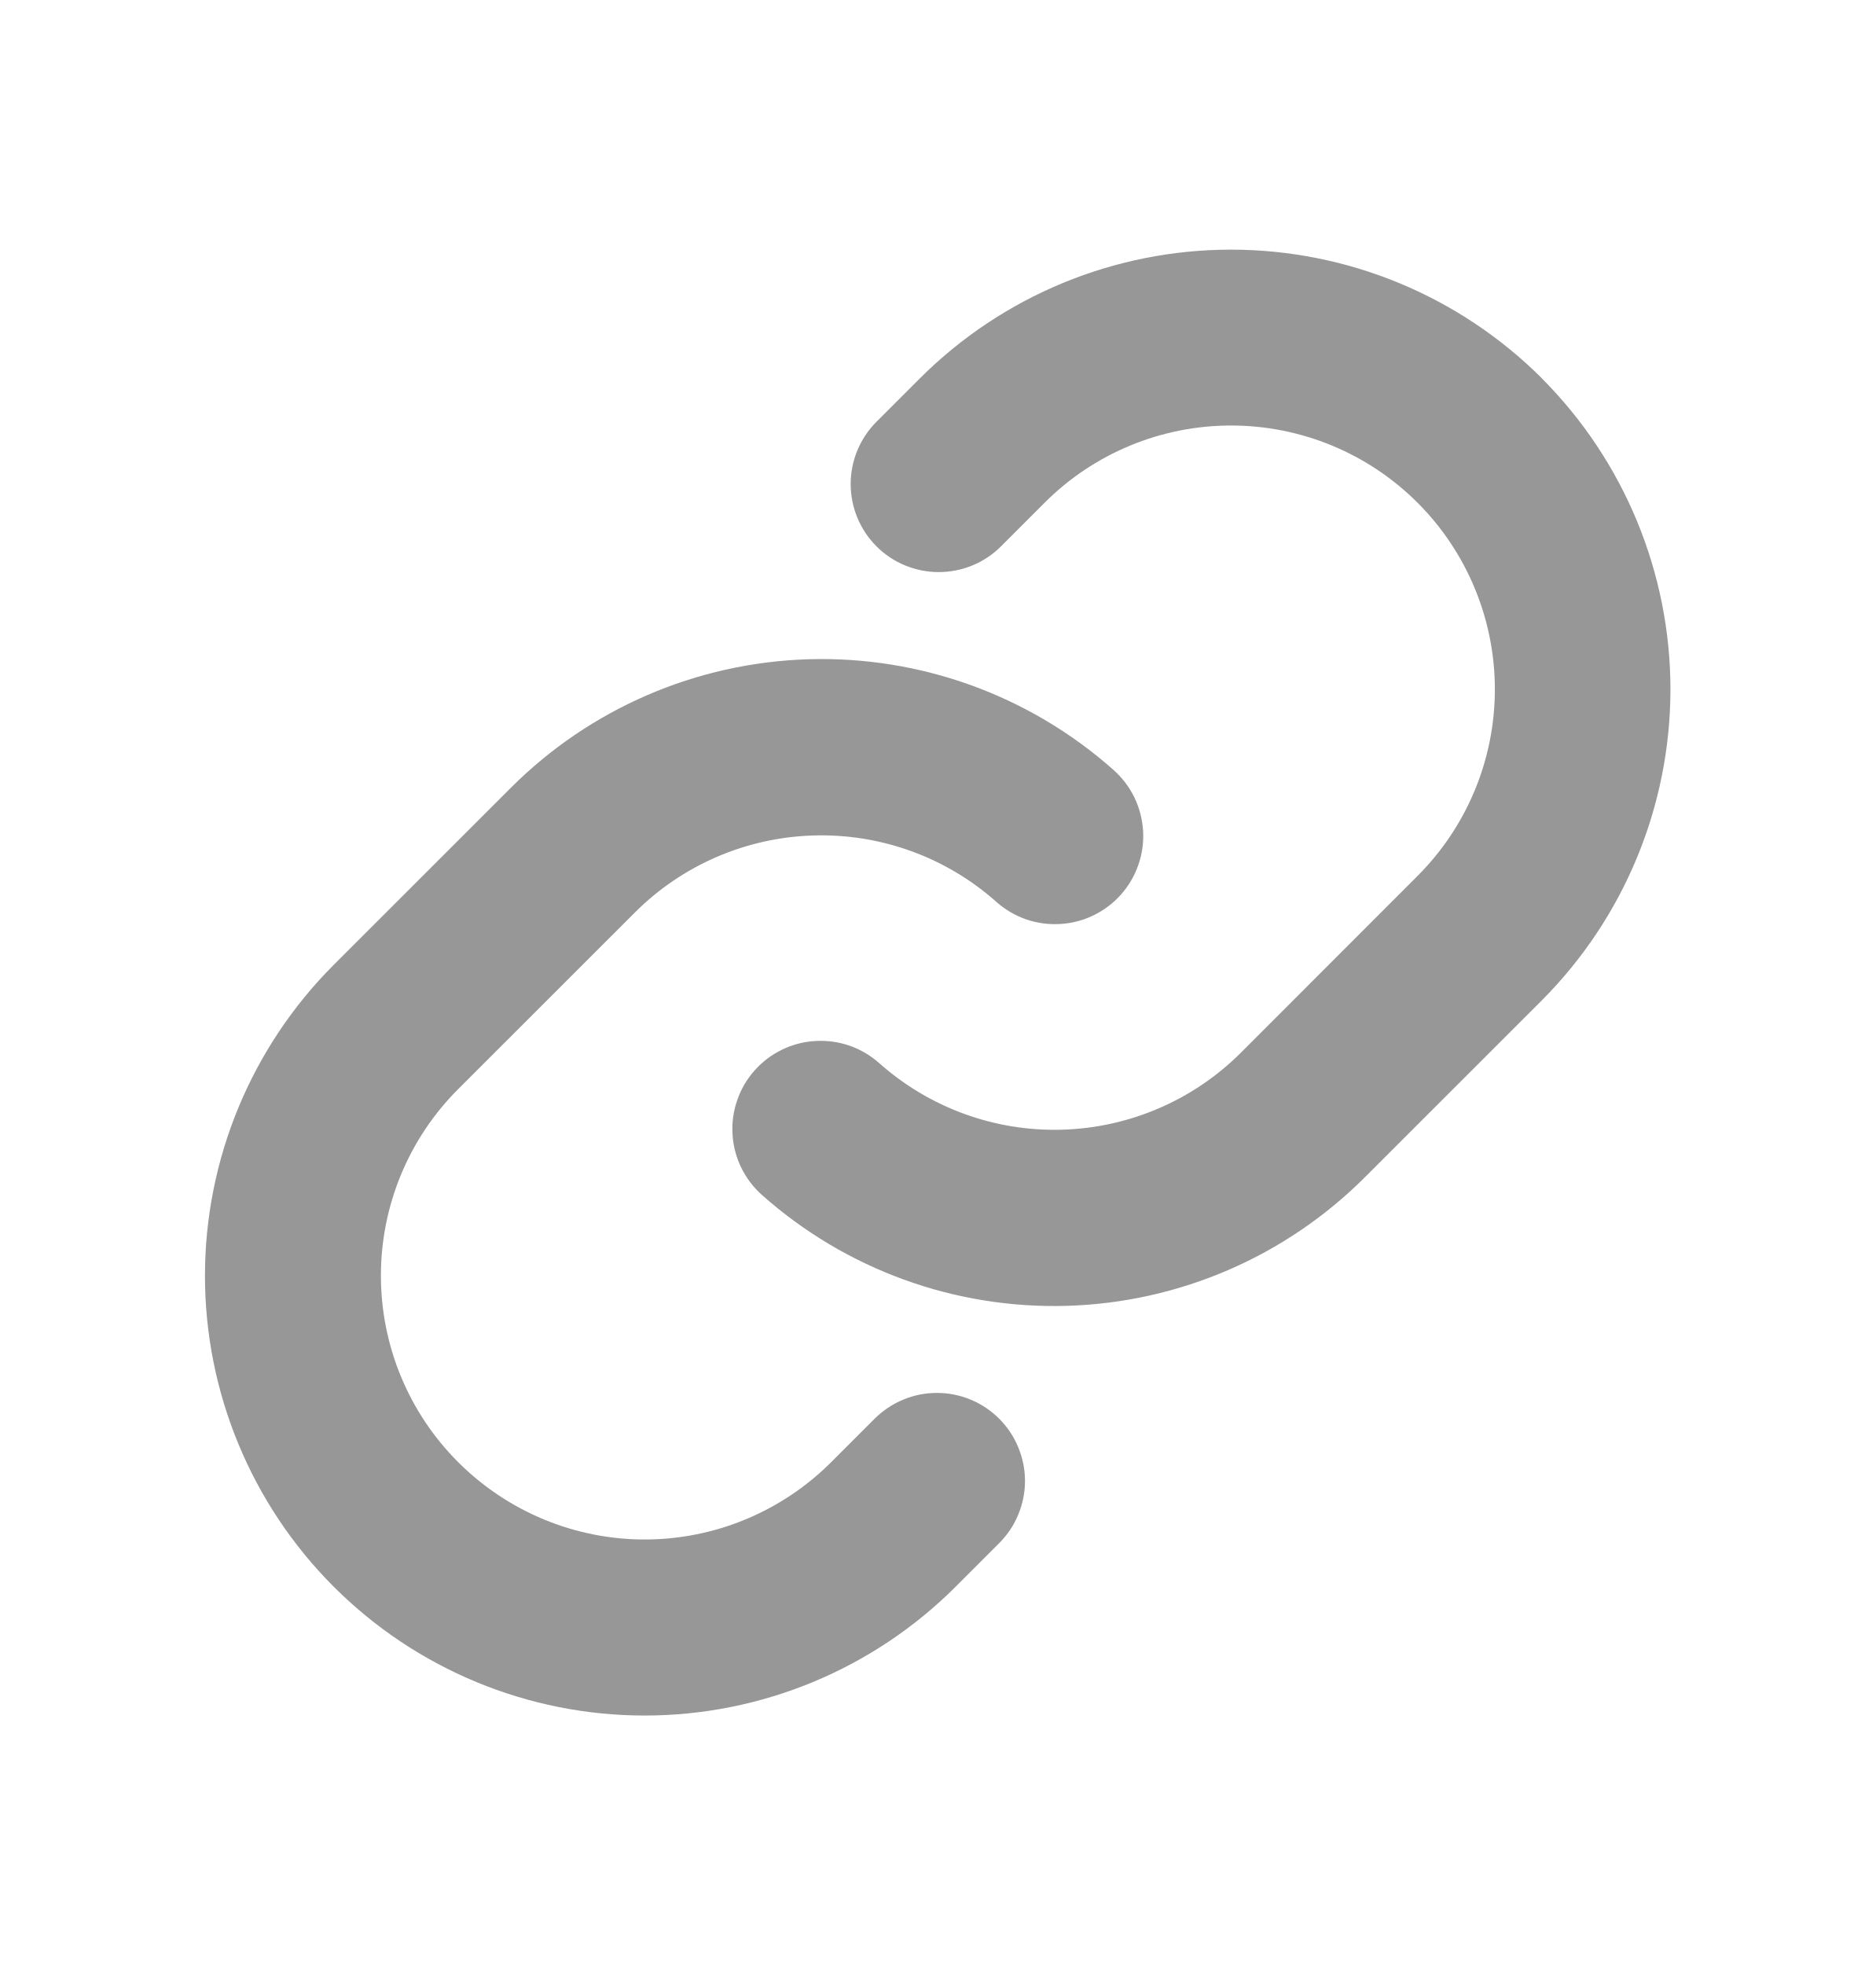
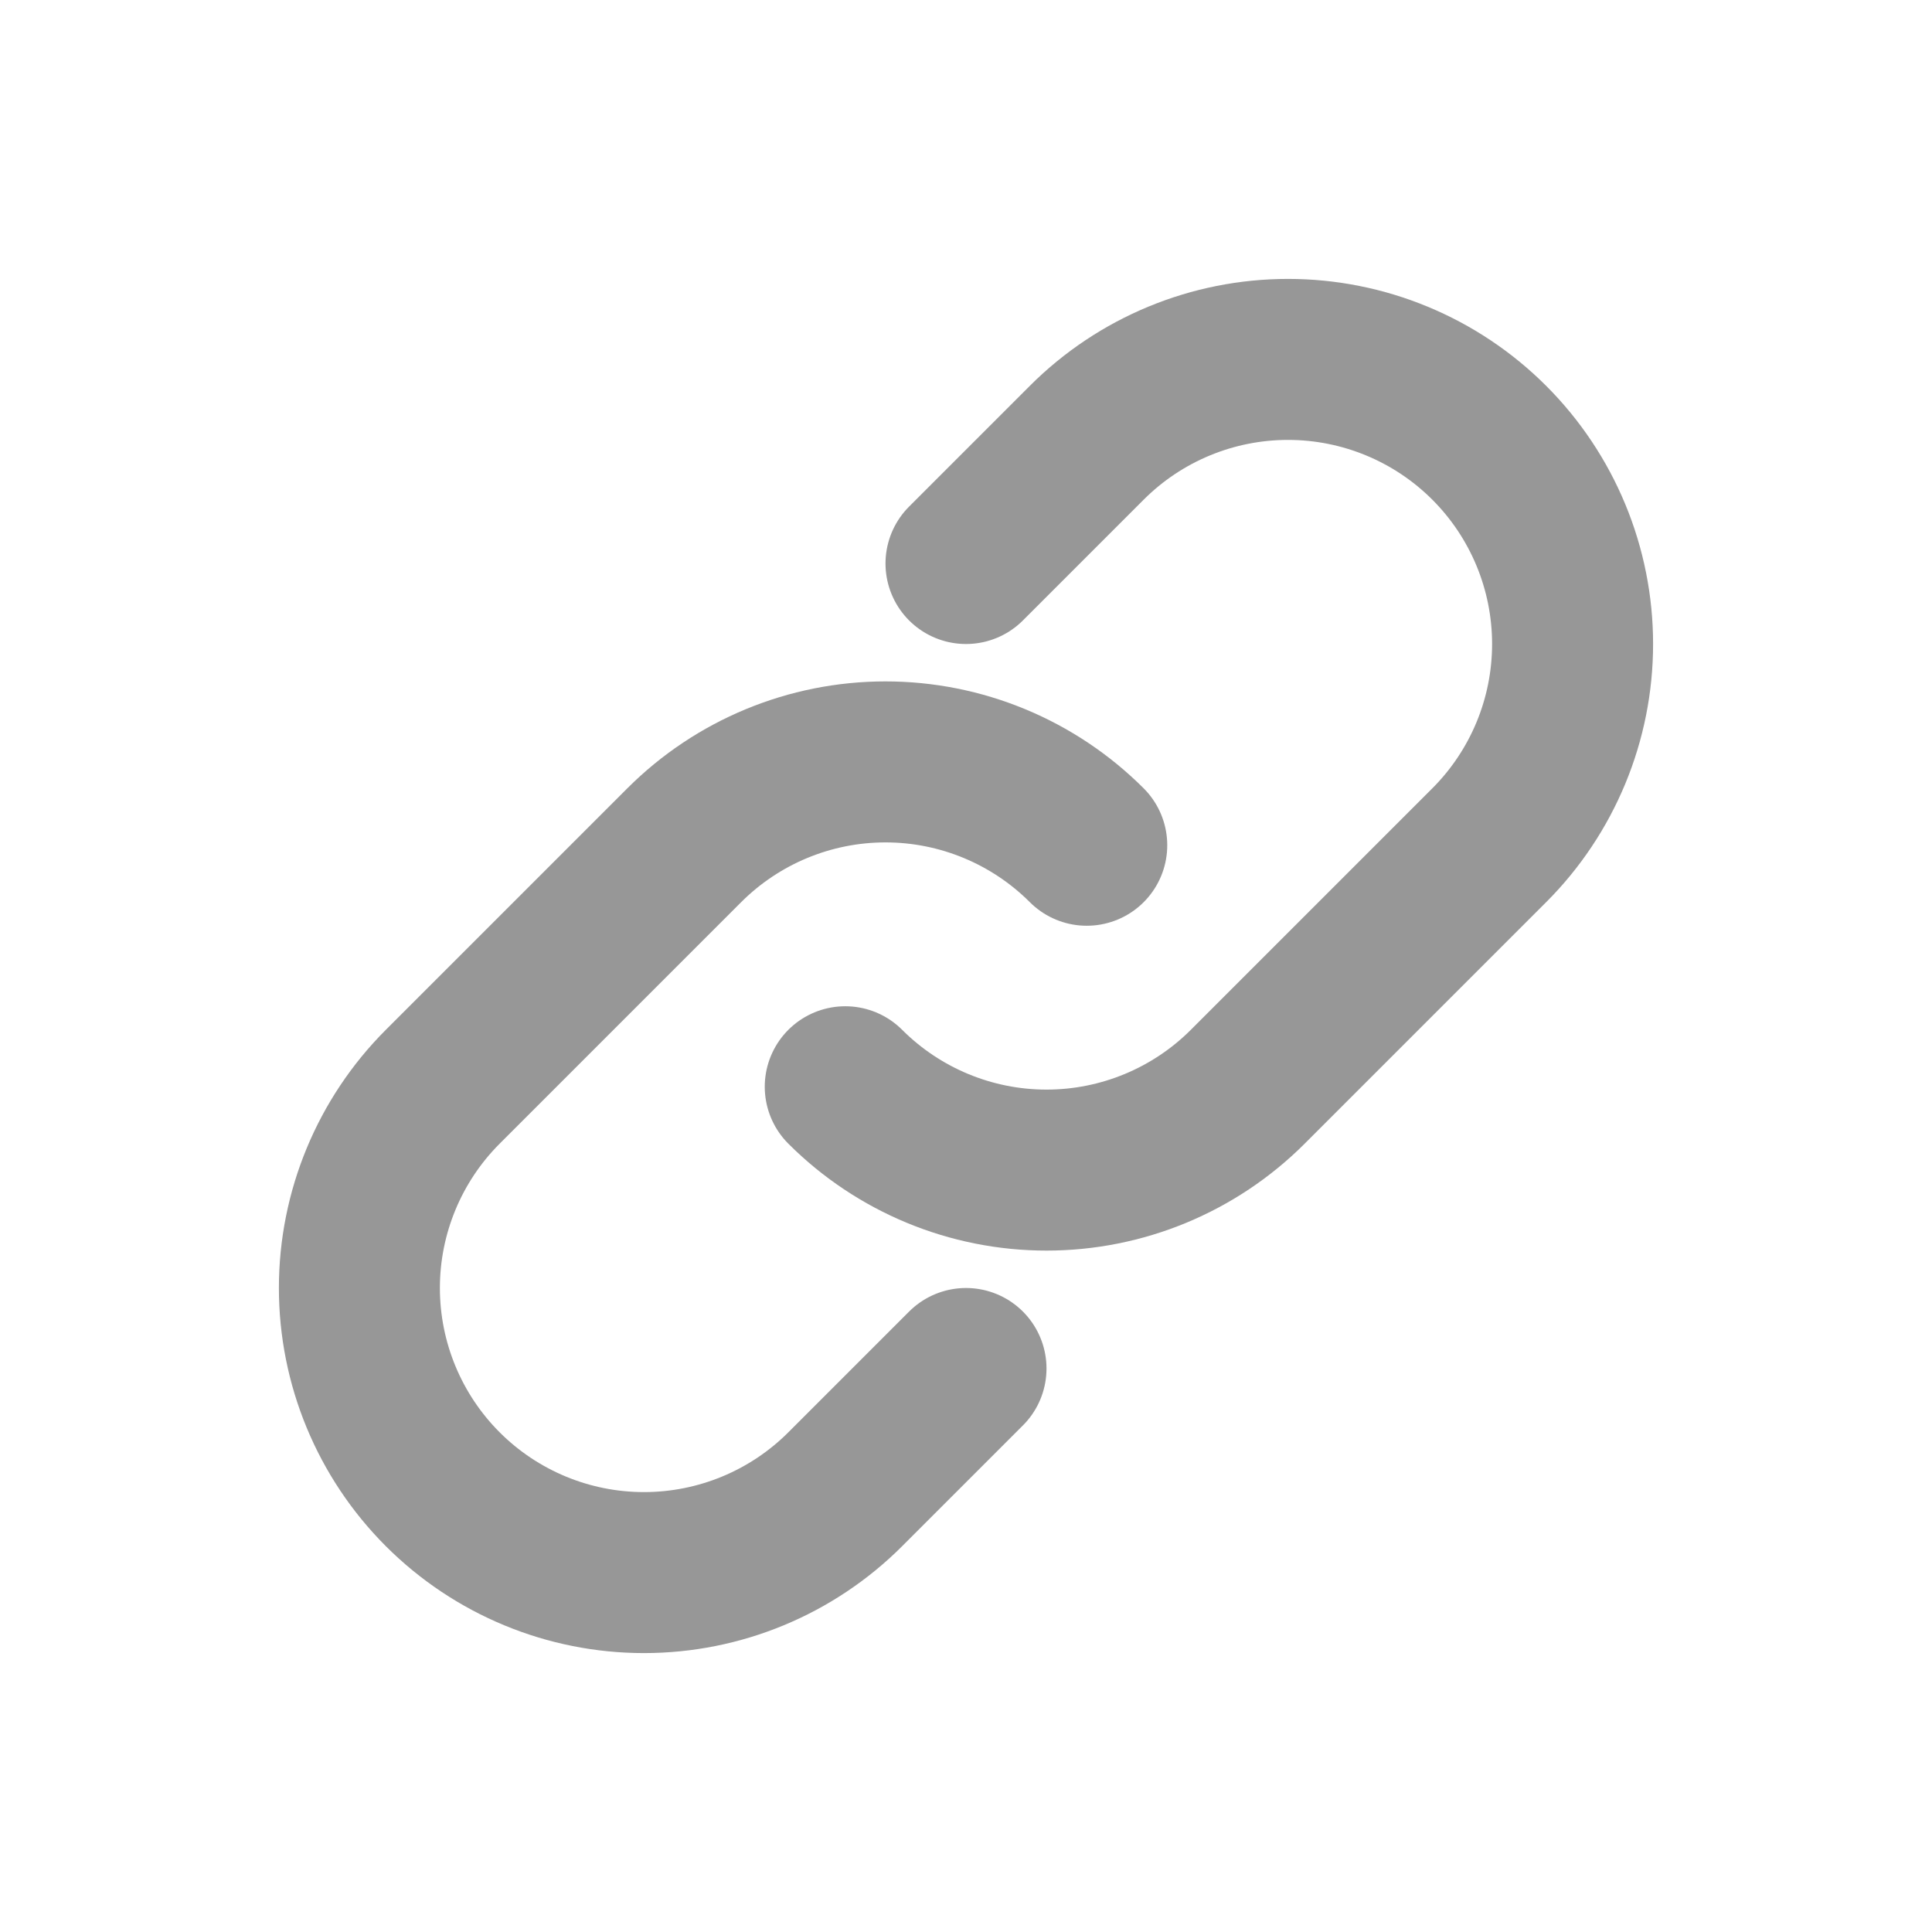
- <svg xmlns="http://www.w3.org/2000/svg" width="21" height="22" viewBox="0 0 21 22" fill="none">
-   <path d="M11.187 15.883C11.279 15.975 11.352 16.083 11.401 16.203C11.451 16.323 11.477 16.451 11.477 16.581C11.477 16.71 11.451 16.838 11.401 16.958C11.352 17.078 11.279 17.186 11.187 17.278L10.7 17.765C9.776 18.688 8.524 19.207 7.218 19.207C5.913 19.207 4.66 18.688 3.737 17.765C2.814 16.842 2.295 15.589 2.295 14.284C2.295 12.978 2.814 11.726 3.737 10.802L5.716 8.824C6.603 7.935 7.796 7.419 9.052 7.381C10.308 7.343 11.53 7.787 12.469 8.621C12.566 8.707 12.645 8.812 12.702 8.928C12.758 9.045 12.791 9.172 12.799 9.301C12.807 9.431 12.789 9.561 12.746 9.683C12.704 9.806 12.637 9.919 12.551 10.016C12.465 10.113 12.361 10.191 12.244 10.248C12.127 10.305 12 10.338 11.871 10.345C11.742 10.353 11.612 10.335 11.489 10.293C11.367 10.25 11.254 10.184 11.157 10.098C10.594 9.597 9.861 9.331 9.108 9.354C8.355 9.376 7.639 9.685 7.107 10.218L5.13 12.194C4.576 12.747 4.265 13.499 4.265 14.282C4.265 15.065 4.576 15.817 5.13 16.37C5.684 16.924 6.435 17.236 7.218 17.236C8.002 17.236 8.753 16.924 9.307 16.37L9.794 15.883C9.886 15.792 9.994 15.719 10.114 15.67C10.233 15.62 10.361 15.595 10.491 15.595C10.62 15.595 10.748 15.62 10.868 15.67C10.987 15.719 11.096 15.792 11.187 15.883ZM17.264 4.235C16.34 3.313 15.088 2.795 13.783 2.795C12.477 2.795 11.225 3.313 10.301 4.235L9.814 4.722C9.629 4.907 9.525 5.158 9.525 5.419C9.525 5.681 9.629 5.932 9.814 6.117C9.999 6.302 10.25 6.405 10.511 6.405C10.773 6.405 11.023 6.302 11.208 6.117L11.696 5.629C12.249 5.075 13.001 4.764 13.784 4.764C14.568 4.764 15.319 5.075 15.873 5.629C16.427 6.183 16.738 6.935 16.738 7.718C16.738 8.501 16.427 9.252 15.873 9.806L13.895 11.785C13.362 12.318 12.646 12.626 11.893 12.648C11.14 12.67 10.407 12.403 9.844 11.902C9.747 11.816 9.634 11.75 9.512 11.707C9.389 11.665 9.259 11.647 9.13 11.655C9 11.662 8.874 11.695 8.757 11.752C8.64 11.808 8.536 11.887 8.45 11.984C8.363 12.081 8.297 12.194 8.255 12.317C8.212 12.439 8.194 12.569 8.202 12.699C8.209 12.828 8.243 12.955 8.299 13.072C8.356 13.188 8.435 13.293 8.532 13.379C9.47 14.213 10.692 14.657 11.947 14.62C13.202 14.583 14.395 14.068 15.283 13.18L17.262 11.202C18.184 10.278 18.703 9.026 18.704 7.72C18.704 6.414 18.186 5.161 17.264 4.236V4.235Z" fill="#979797" />
+ <svg xmlns="http://www.w3.org/2000/svg" width="100" height="100" viewBox="0 0 100 100" fill="none">
+   <path d="M50 70.833L43.75 77.083C40.987 79.846 37.24 81.397 33.333 81.397C29.426 81.397 25.679 79.846 22.916 77.083C20.154 74.32 18.602 70.573 18.602 66.667C18.602 62.76 20.154 59.013 22.916 56.25L35.416 43.75C38.179 40.988 41.926 39.436 45.833 39.436C49.74 39.436 53.487 40.988 56.25 43.75" stroke="#979797" stroke-width="8.333" stroke-linecap="round" />
+   <path d="M50 29.167L56.25 22.917C59.013 20.154 62.76 18.603 66.667 18.603C70.573 18.603 74.32 20.154 77.083 22.917C79.846 25.68 81.397 29.427 81.397 33.333C81.397 37.24 79.846 40.987 77.083 43.75L64.583 56.25C61.82 59.012 58.074 60.564 54.167 60.564C50.26 60.564 46.513 59.012 43.75 56.25" stroke="#979797" stroke-width="8.333" stroke-linecap="round" />
</svg>
